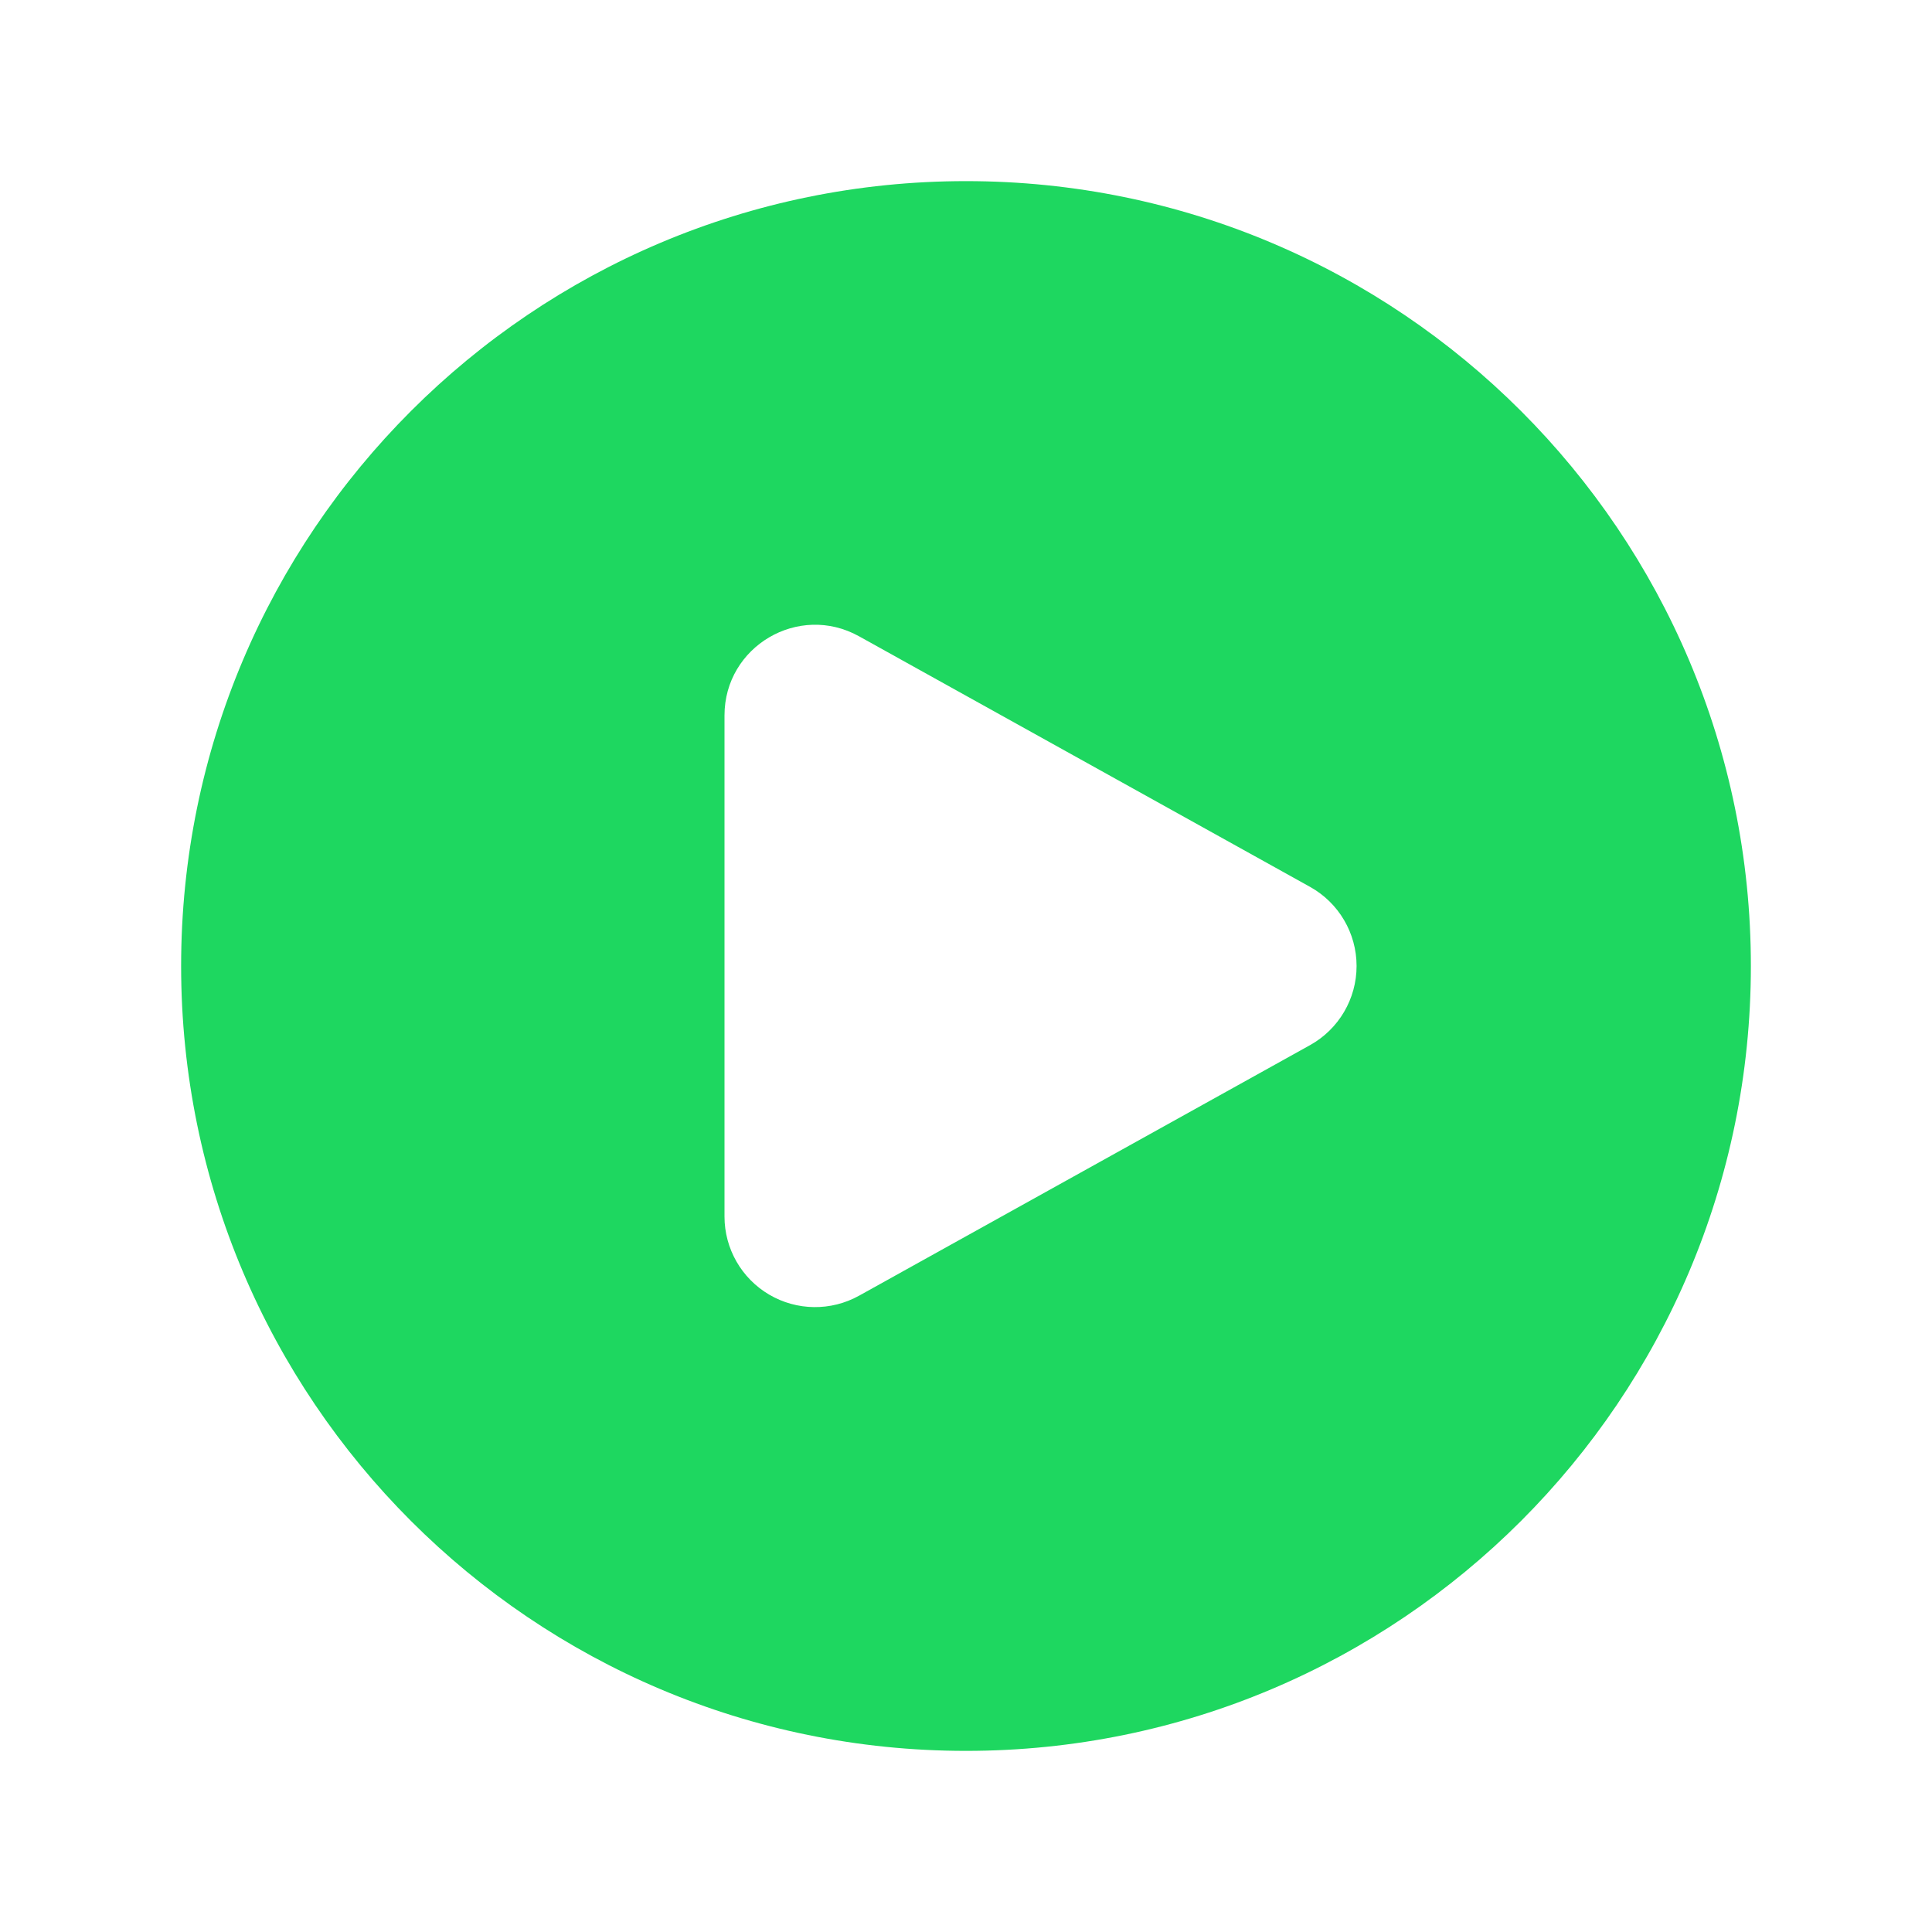
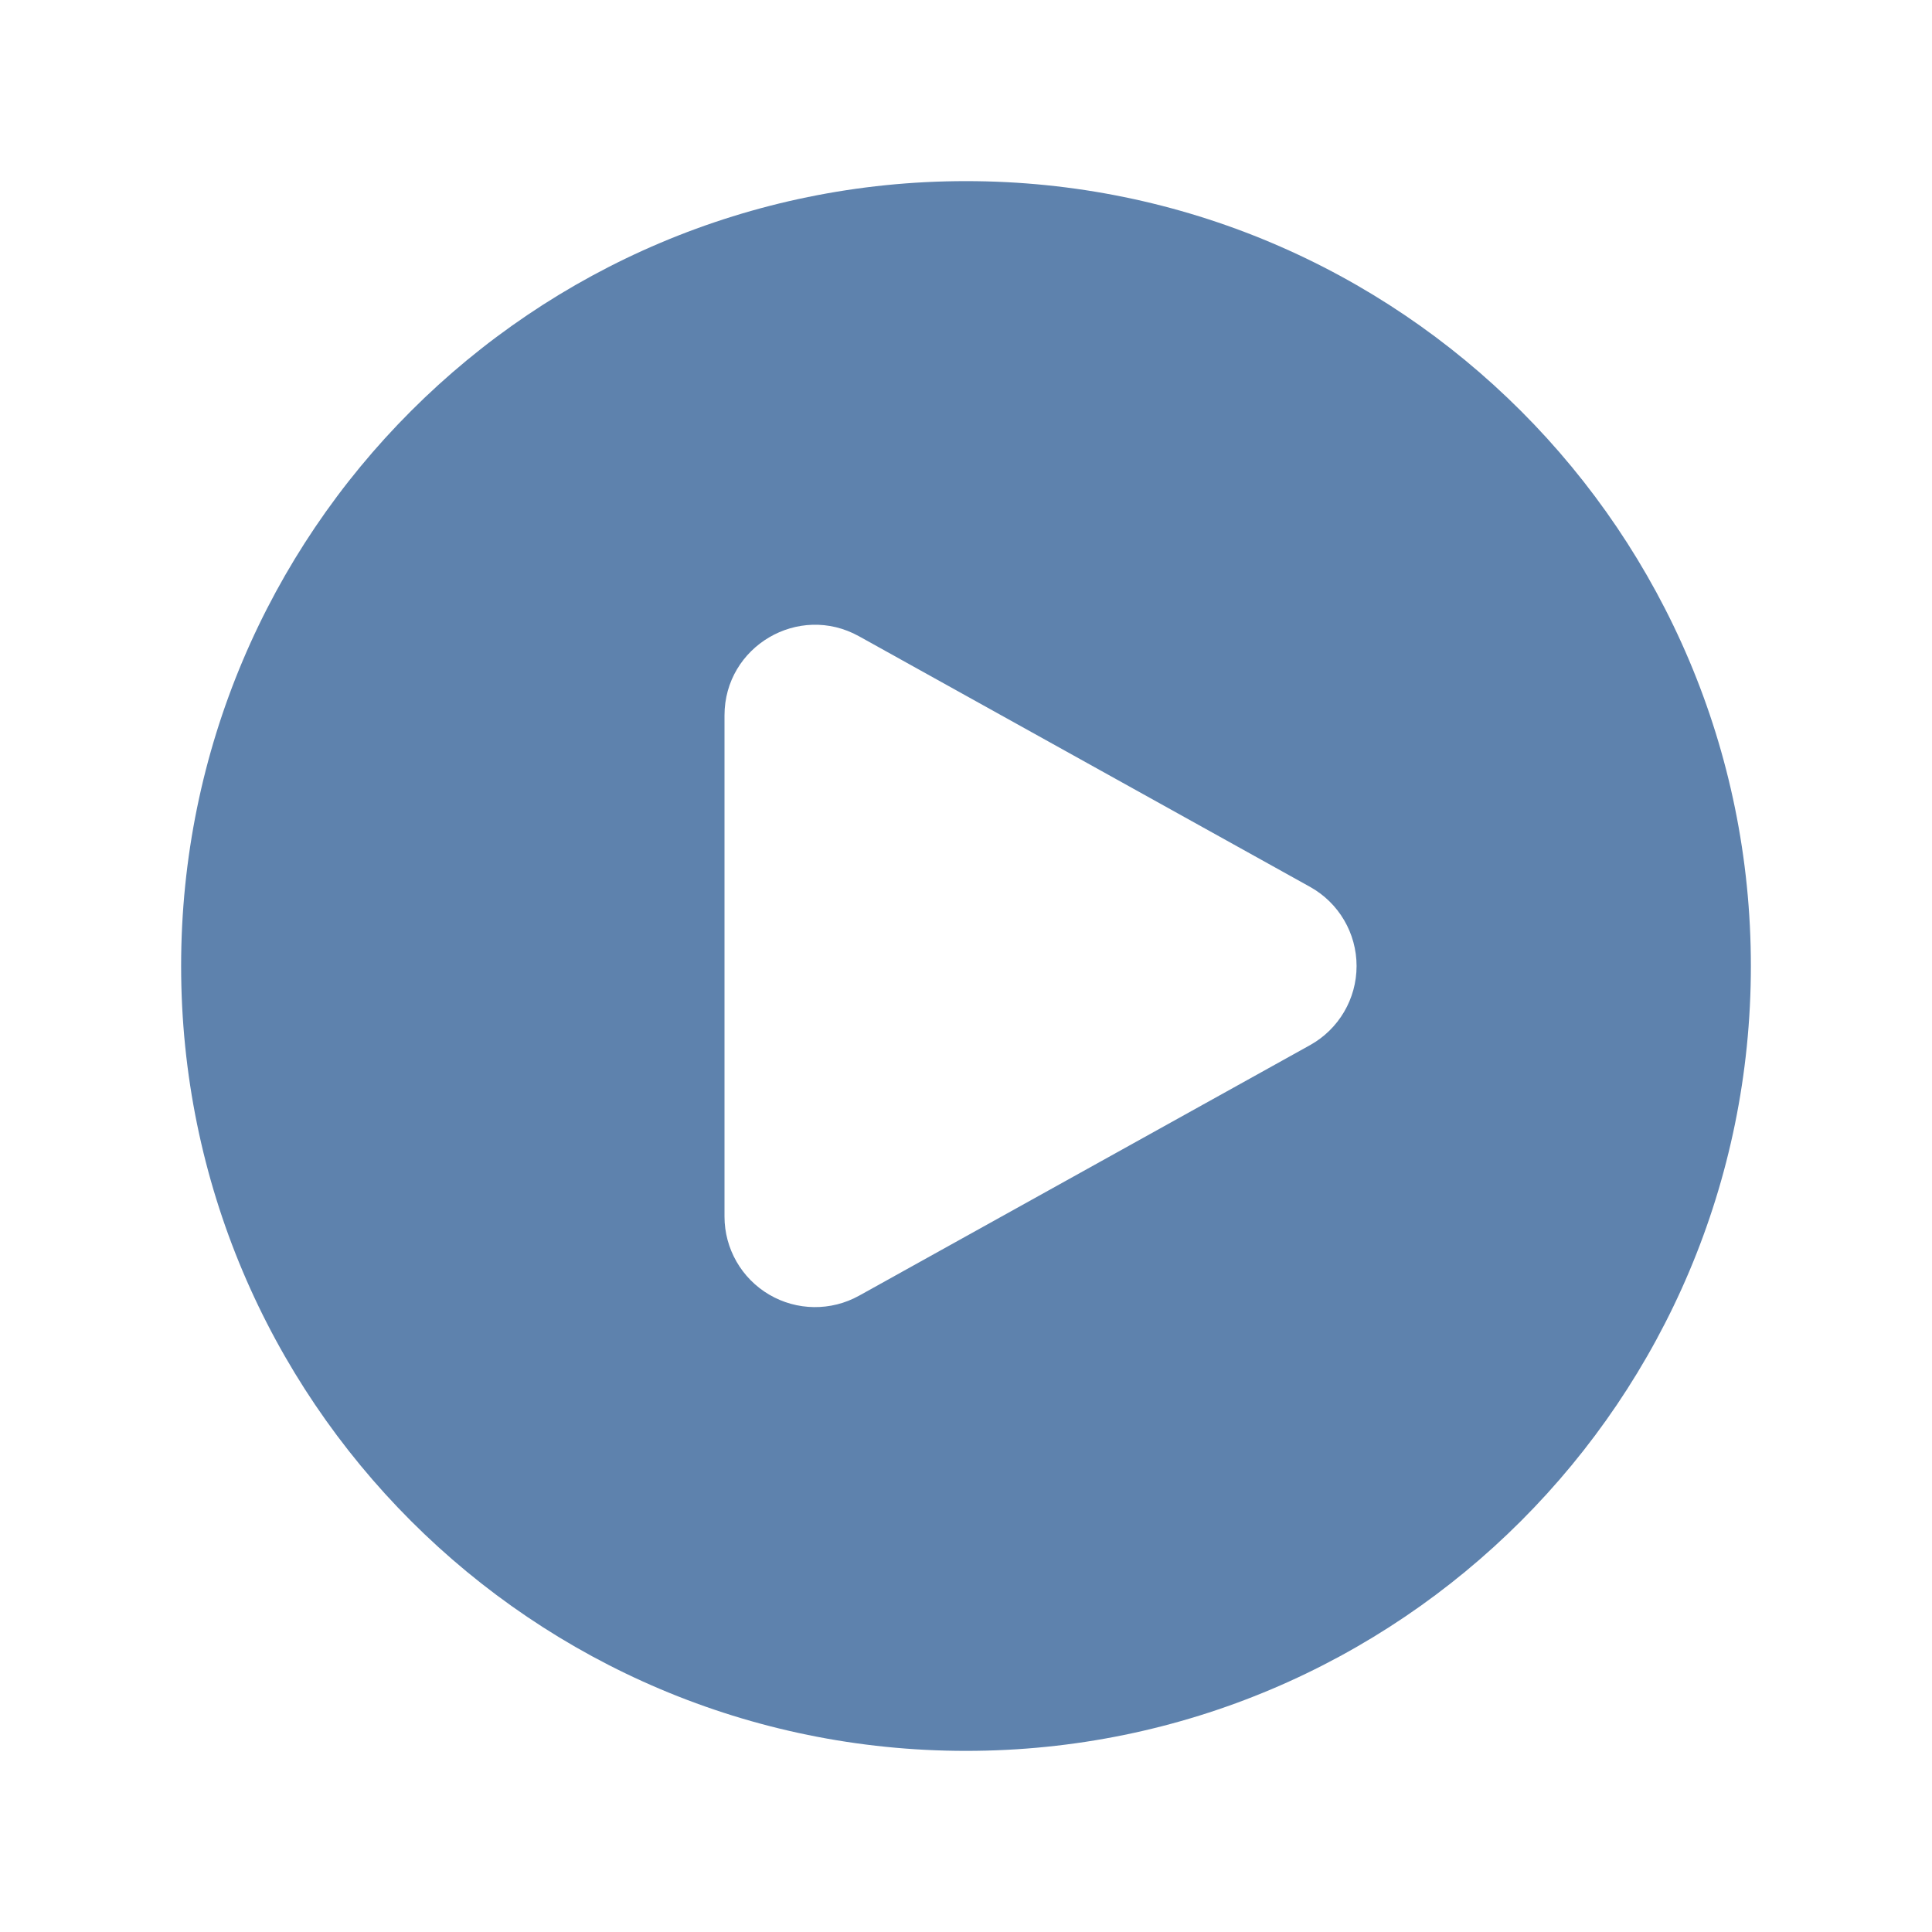
- <svg xmlns="http://www.w3.org/2000/svg" viewBox="0 0 24 24" fill="#1ed760" class="w-6 h-6">
+ <svg xmlns="http://www.w3.org/2000/svg" viewBox="0 0 24 24" fill="#5e82ad" class="w-6 h-6">
  <path fill-rule="evenodd" d="M2.25 12c0-5.385 4.365-9.75 9.75-9.75s9.75 4.365 9.75 9.75-4.365 9.75-9.75 9.75S2.25 17.385 2.25 12zm14.024-.983a1.125 1.125 0 010 1.966l-5.603 3.113A1.125 1.125 0 019 15.113V8.887c0-.857.921-1.4 1.671-.983l5.603 3.113z" clip-rule="evenodd" />
</svg>
